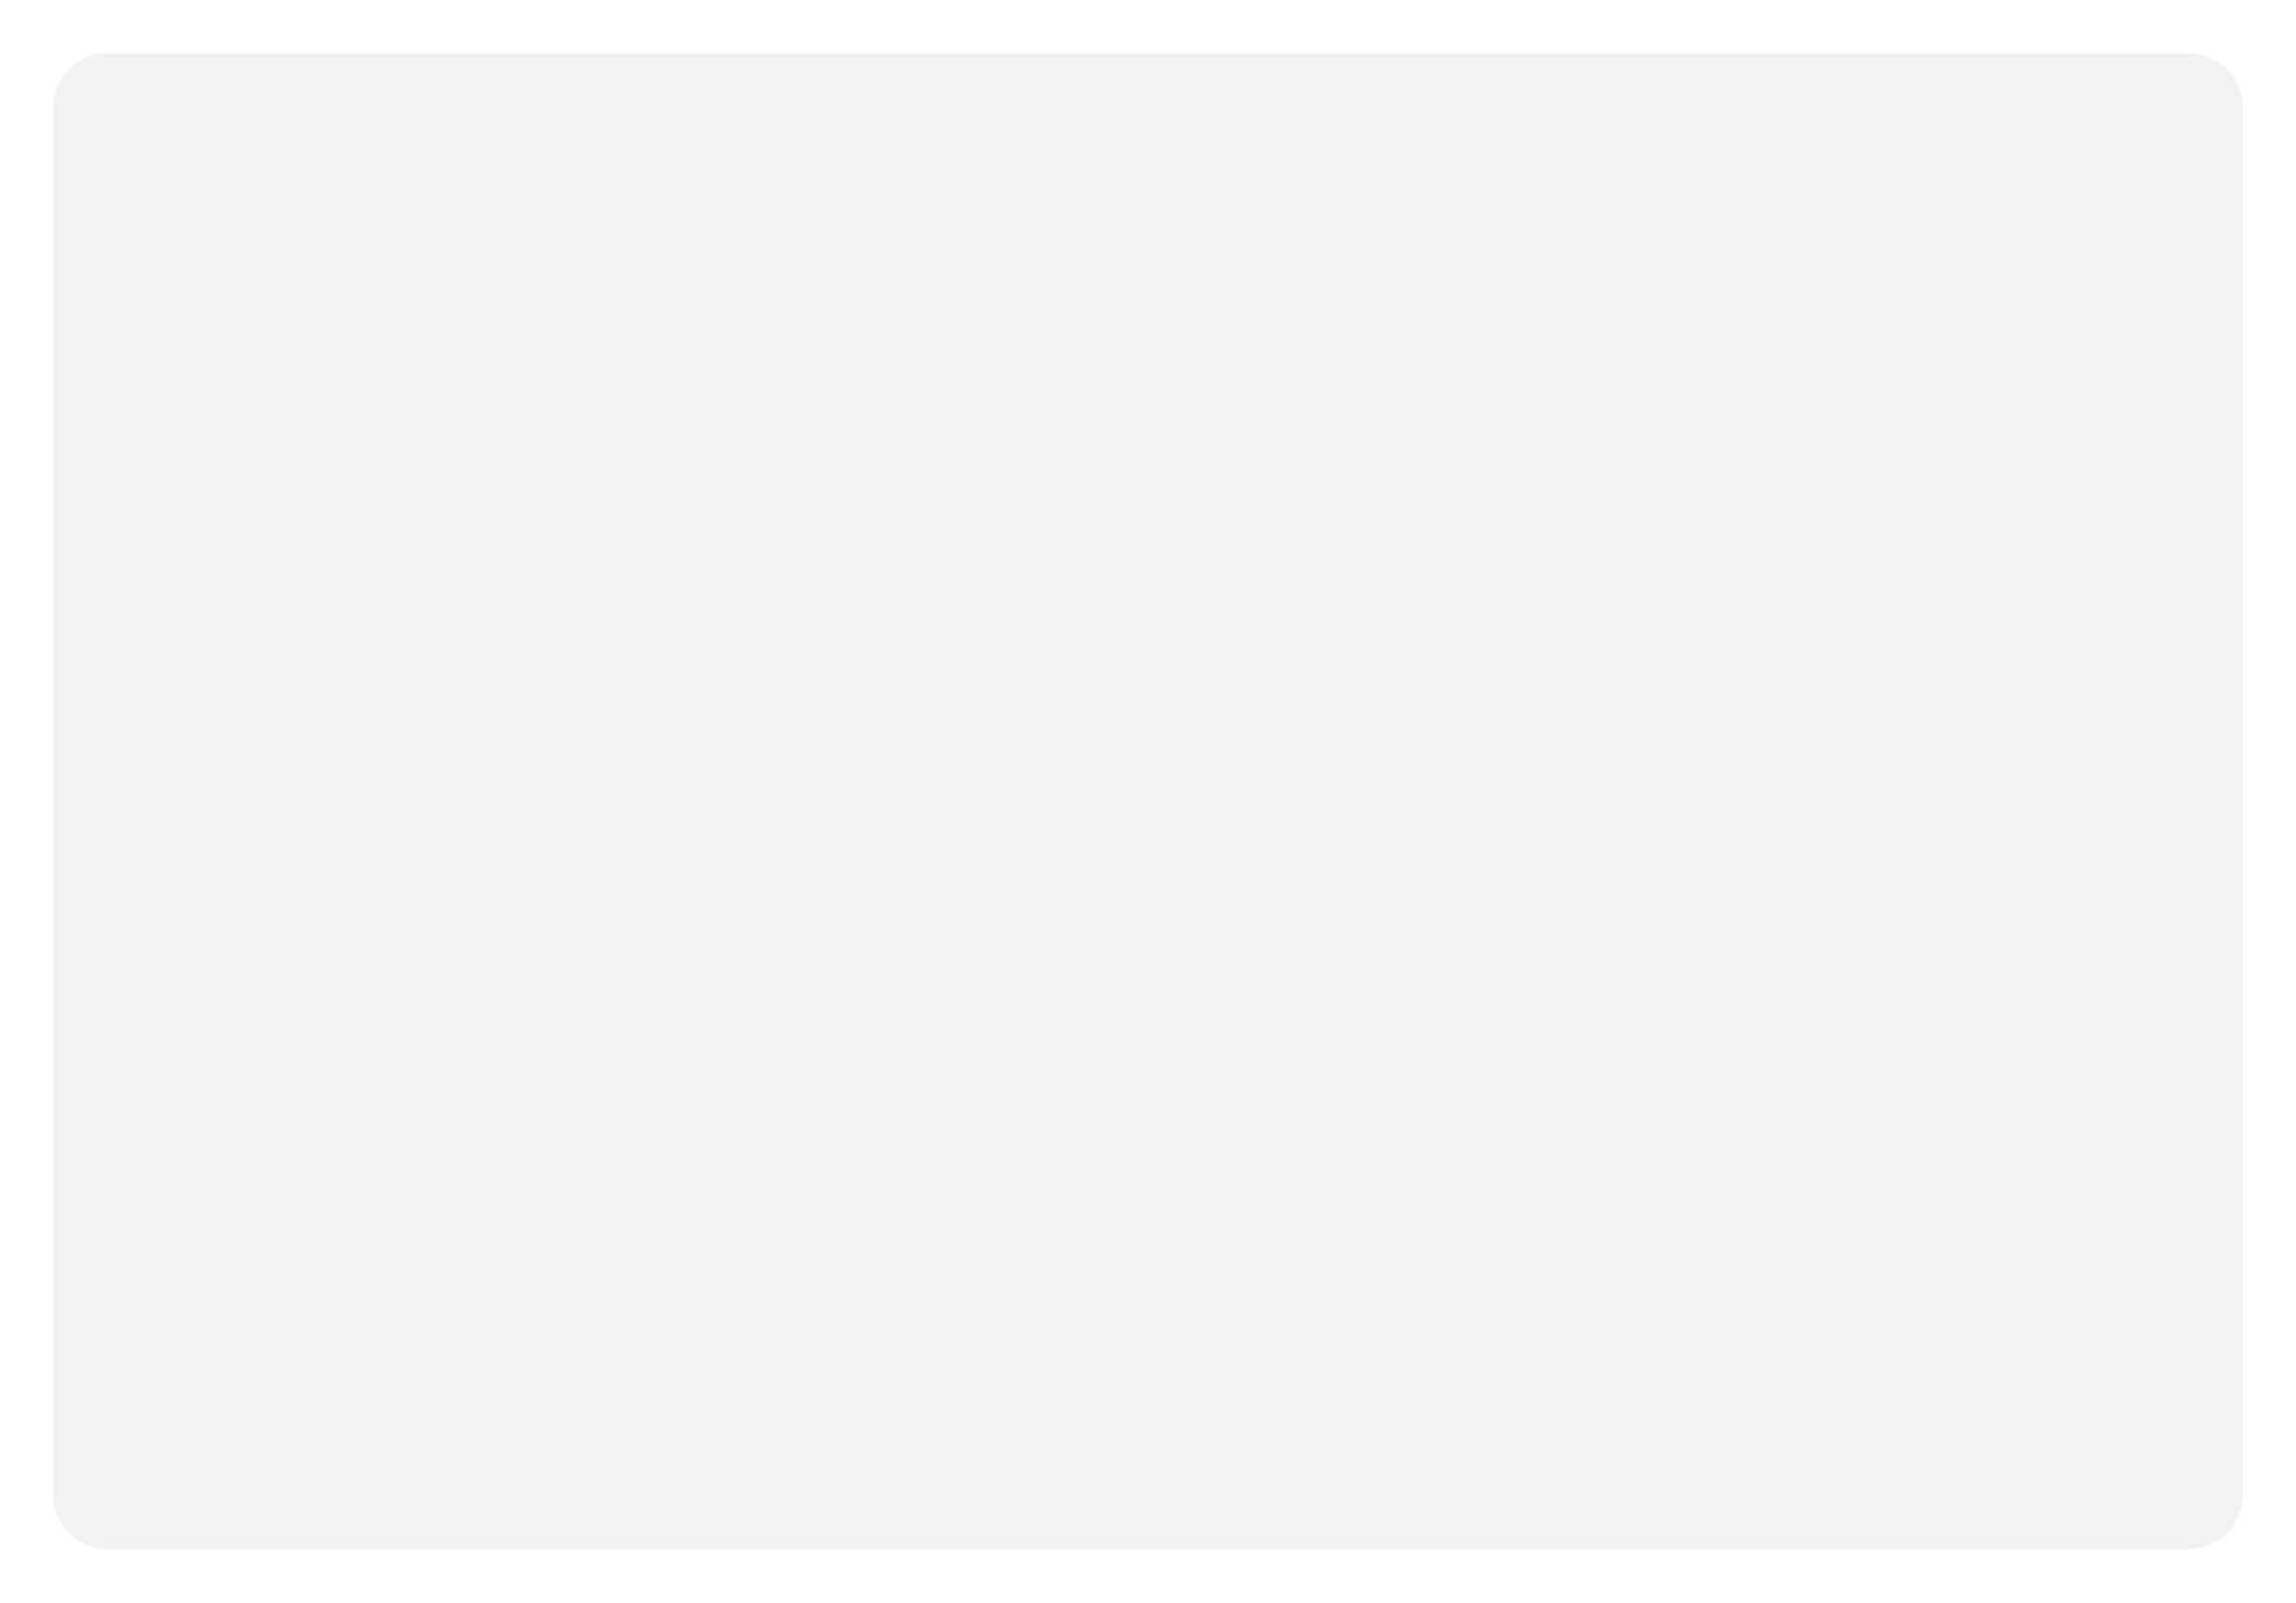
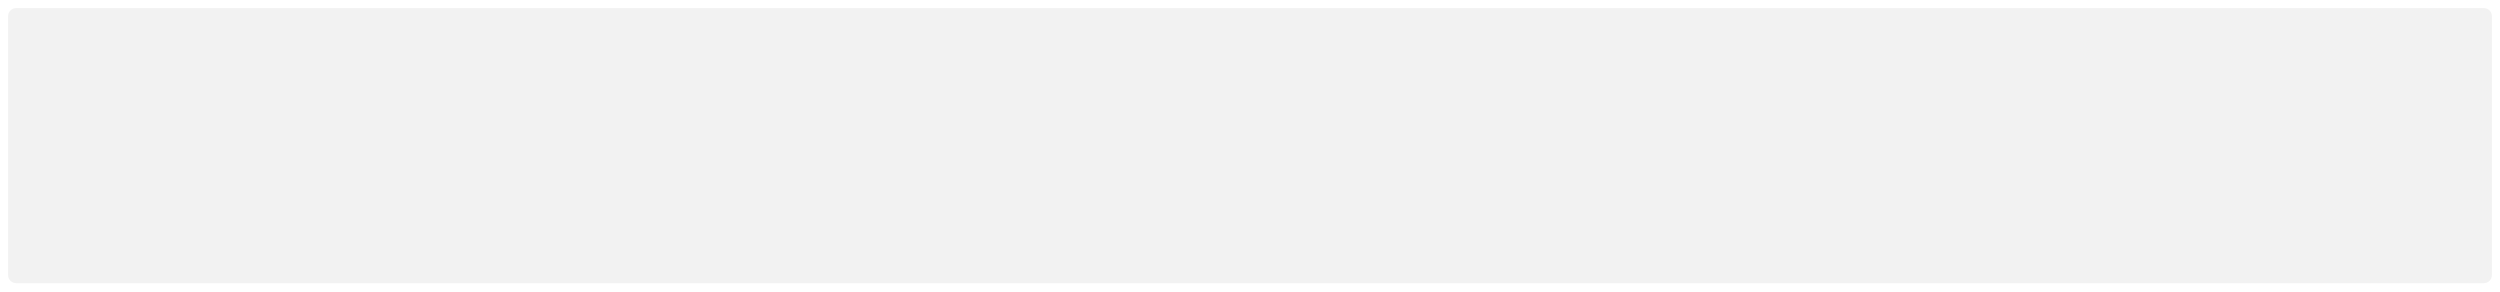
- <svg xmlns="http://www.w3.org/2000/svg" version="1.1" width="43px" height="30px">
-   <g transform="matrix(1 0 0 1 -1576 -320 )">
-     <path d="M 1577 322  A 1 1 0 0 1 1578 321 L 1617 321  A 1 1 0 0 1 1618 322 L 1618 348  A 1 1 0 0 1 1617 349 L 1578 349  A 1 1 0 0 1 1577 348 L 1577 322  Z " fill-rule="nonzero" fill="#f2f2f2" stroke="none" />
+ <svg xmlns="http://www.w3.org/2000/svg" version="1.1" width="309px" height="36px">
+   <g transform="matrix(1 0 0 1 -1568 -272 )">
+     <path d="M 1569 274  A 1 1 0 0 1 1570 273 L 1875 273  A 1 1 0 0 1 1876 274 L 1876 306  A 1 1 0 0 1 1875 307 L 1570 307  A 1 1 0 0 1 1569 306 L 1569 274  Z " fill-rule="nonzero" fill="#f2f2f2" stroke="none" />
  </g>
</svg>
